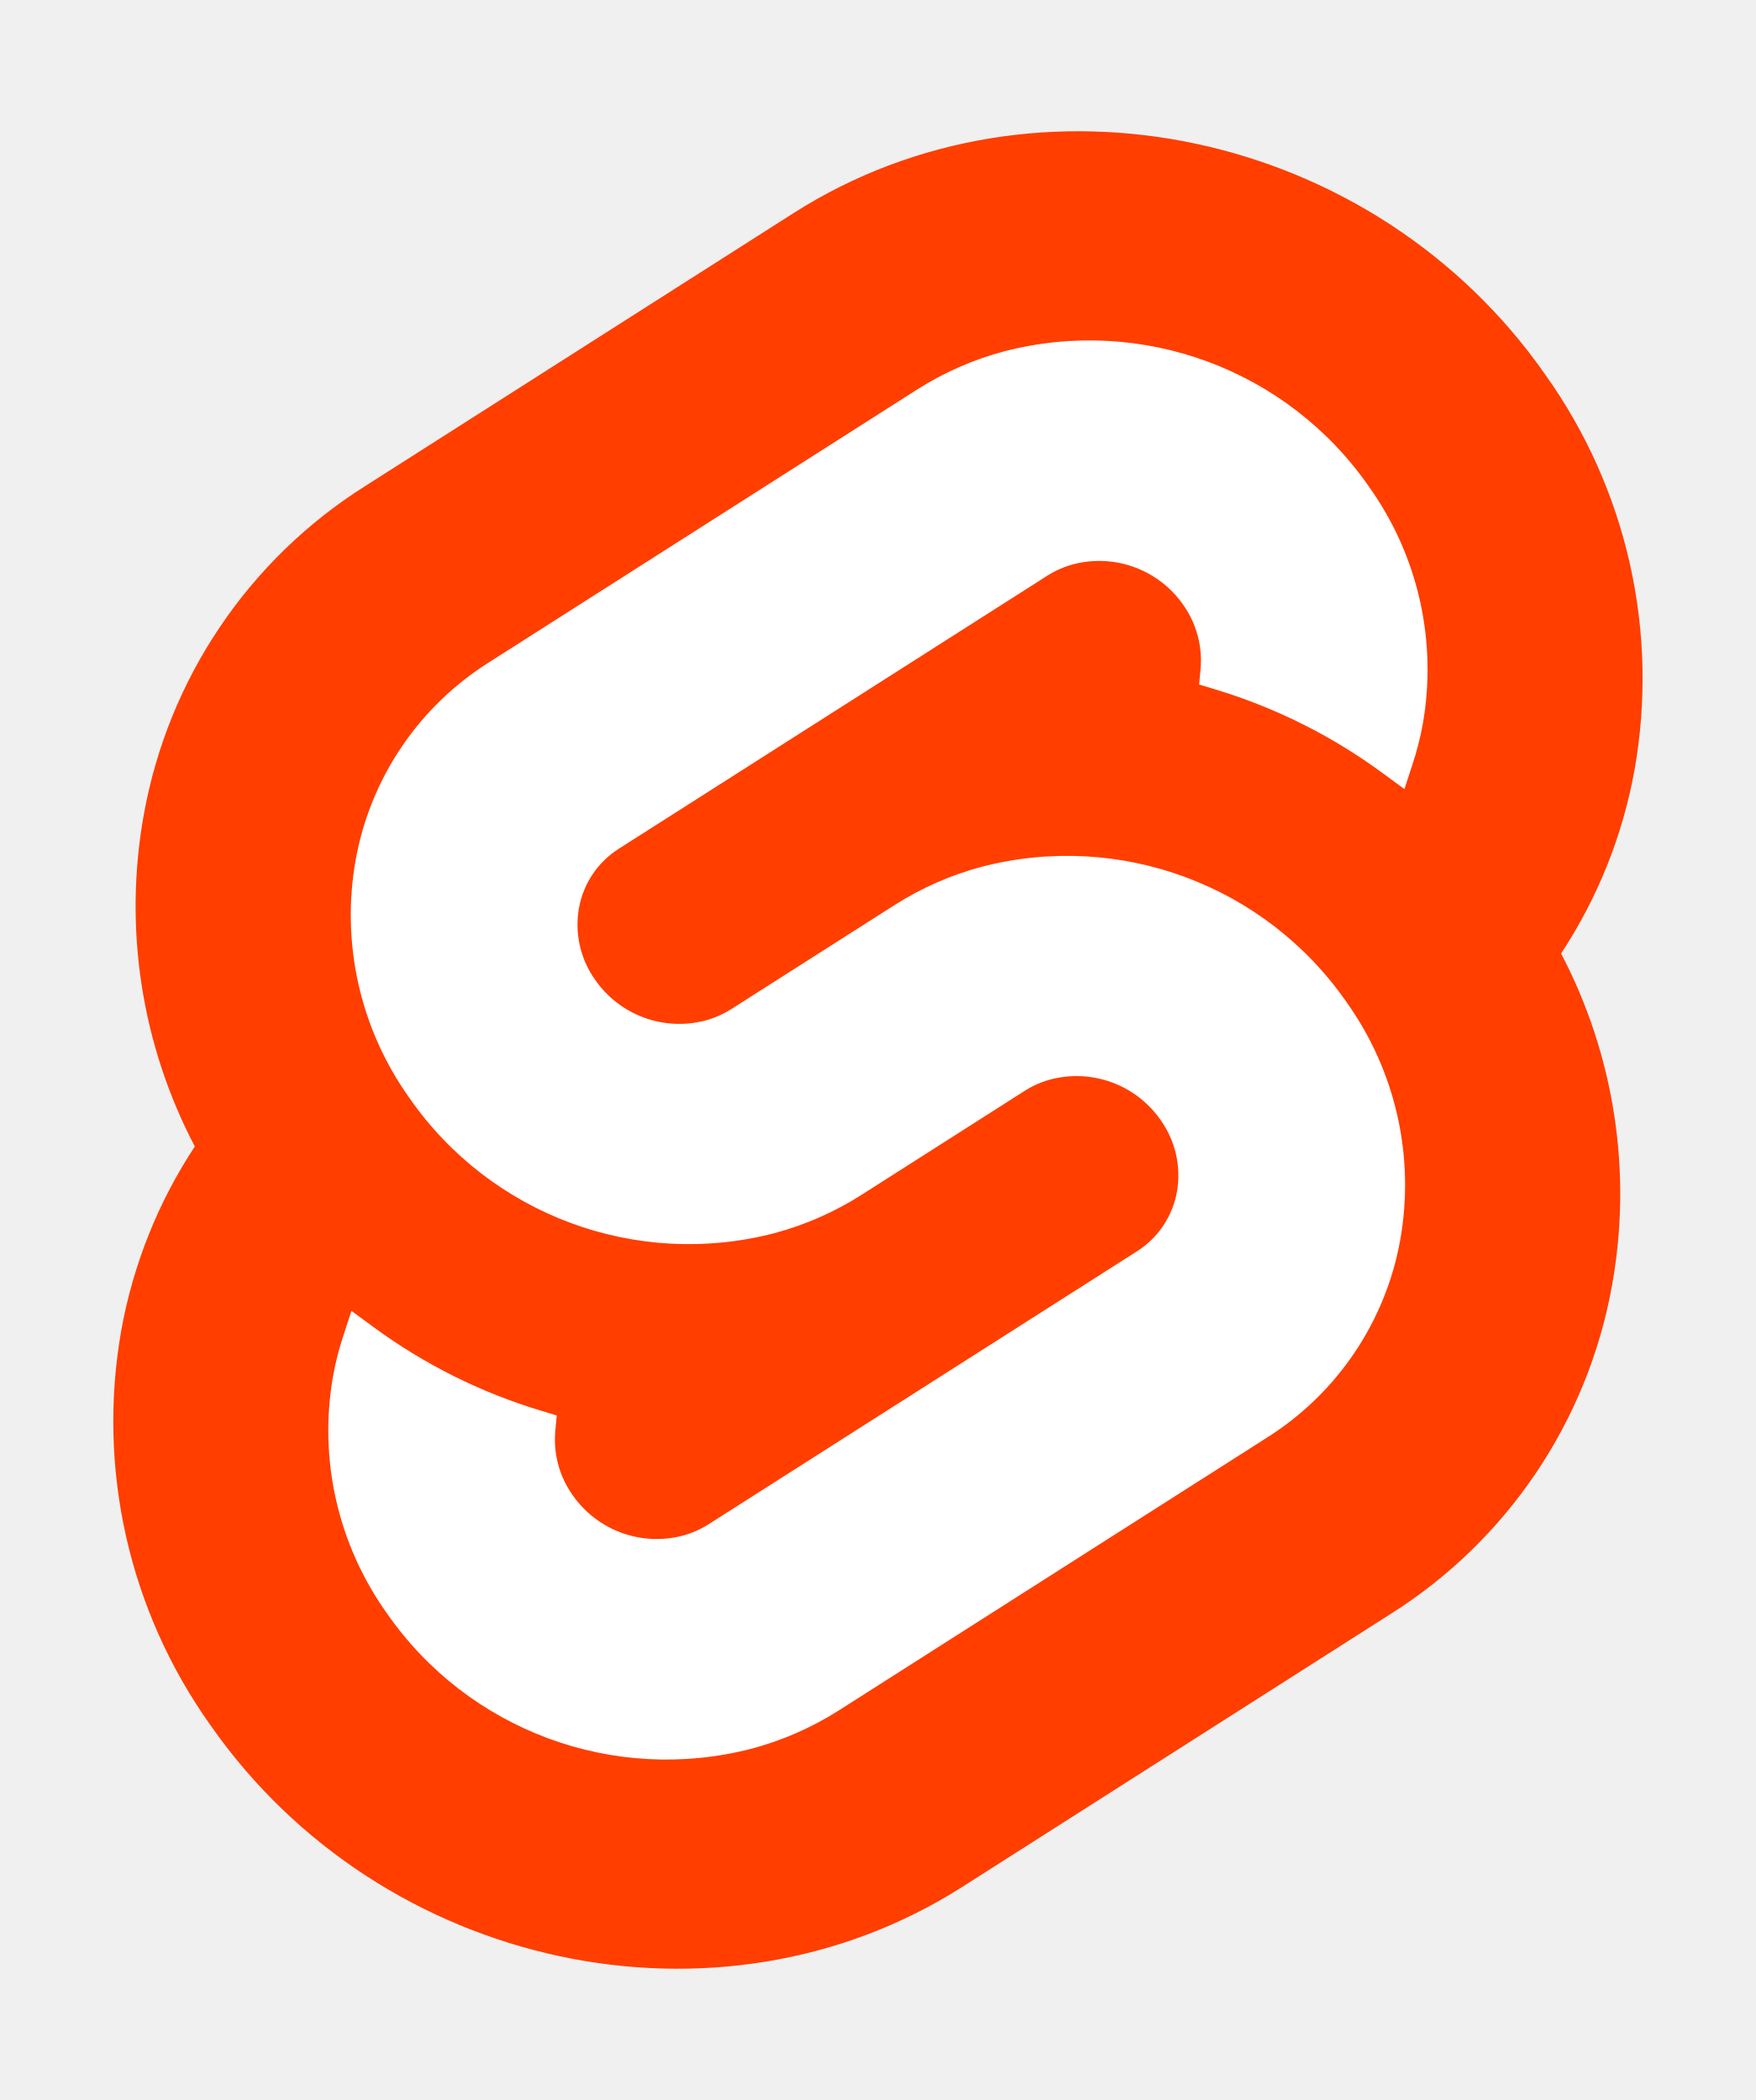
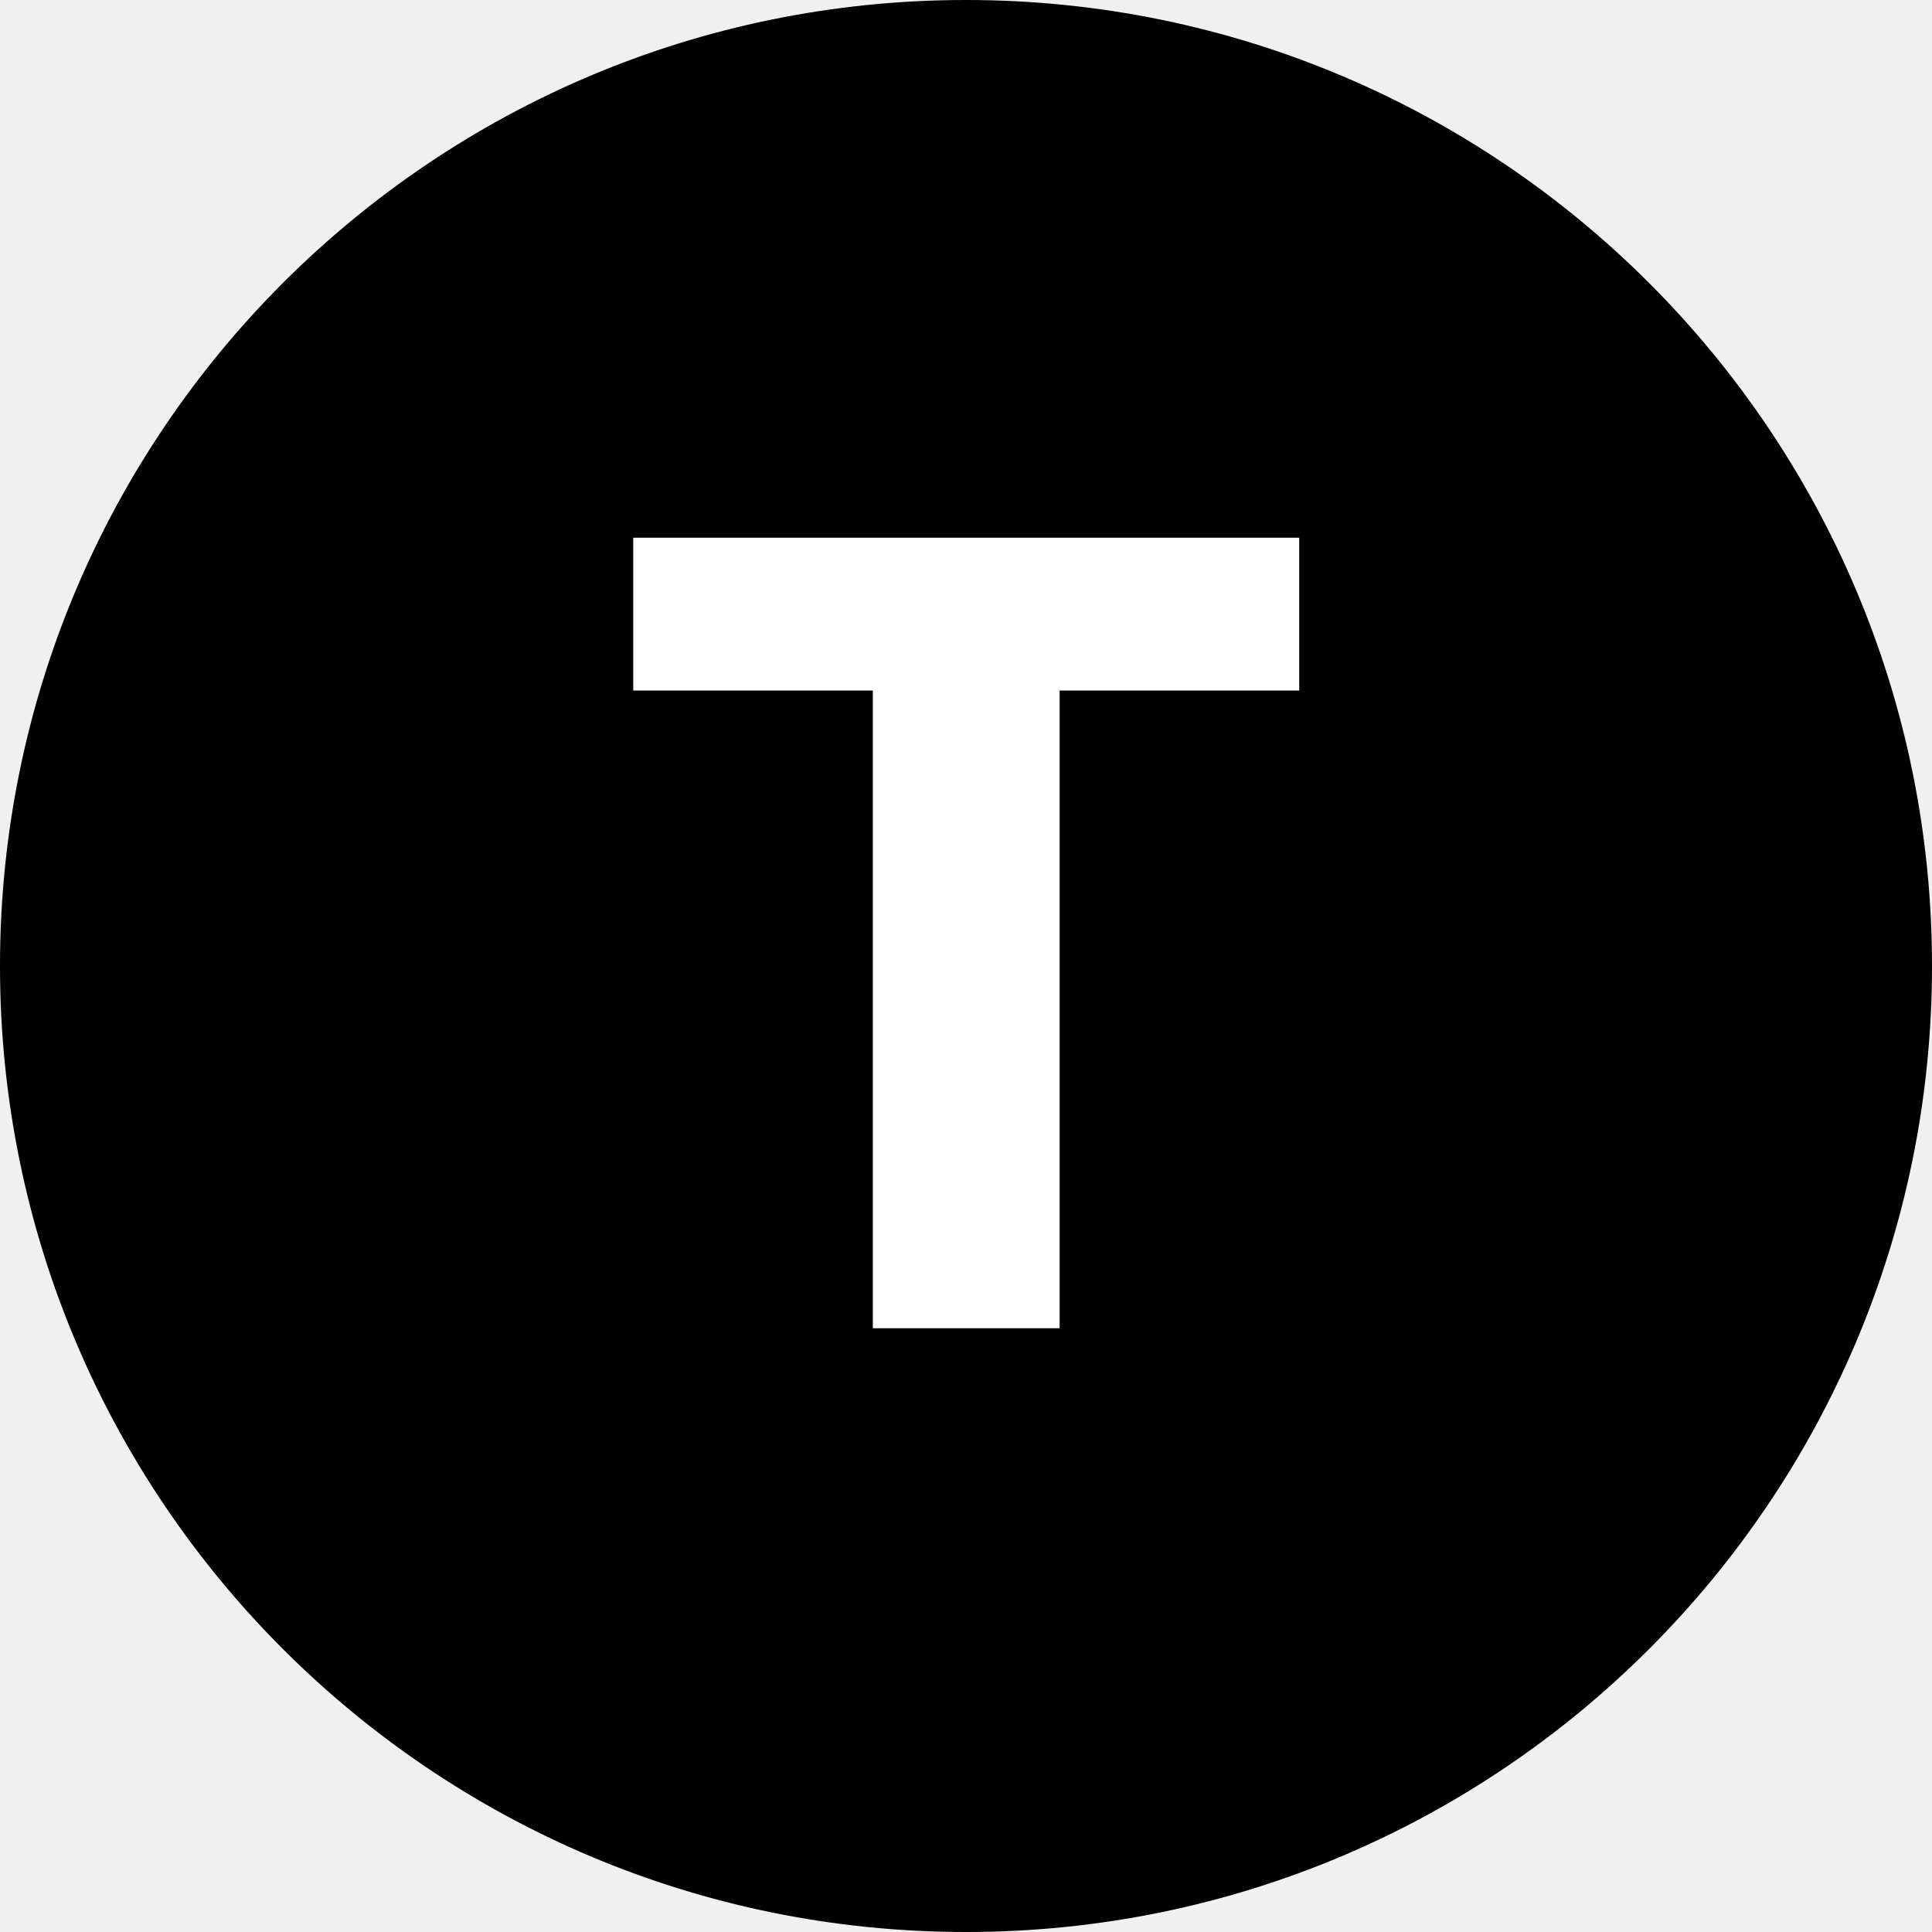
- <svg xmlns="http://www.w3.org/2000/svg" width="107" height="128" viewBox="0 0 107 128">
-   <path d="M94.157 22.819c-10.4-14.885-30.94-19.297-45.792-9.835L22.282 29.608A29.92 29.92 0 0 0 8.764 49.65a31.5 31.5 0 0 0 3.108 20.231 30 30 0 0 0-4.477 11.183 31.9 31.9 0 0 0 5.448 24.116c10.402 14.887 30.942 19.297 45.791 9.835l26.083-16.624A29.92 29.92 0 0 0 98.235 78.35a31.53 31.53 0 0 0-3.105-20.232 30 30 0 0 0 4.474-11.182 31.88 31.88 0 0 0-5.447-24.116" style="fill:#ff3e00" />
-   <path d="M45.817 106.582a20.72 20.72 0 0 1-22.237-8.243 19.17 19.17 0 0 1-3.277-14.503 18 18 0 0 1 .624-2.435l.49-1.498 1.337.981a33.6 33.6 0 0 0 10.203 5.098l.97.294-.09.968a5.85 5.85 0 0 0 1.052 3.878 6.24 6.24 0 0 0 6.695 2.485 5.8 5.8 0 0 0 1.603-.704L69.27 76.28a5.43 5.43 0 0 0 2.45-3.631 5.8 5.8 0 0 0-.987-4.371 6.24 6.24 0 0 0-6.698-2.487 5.7 5.7 0 0 0-1.6.704l-9.953 6.345a19 19 0 0 1-5.296 2.326 20.72 20.72 0 0 1-22.237-8.243 19.17 19.17 0 0 1-3.277-14.502 17.99 17.99 0 0 1 8.13-12.052l26.081-16.623a19 19 0 0 1 5.3-2.329 20.72 20.72 0 0 1 22.237 8.243 19.17 19.17 0 0 1 3.277 14.503 18 18 0 0 1-.624 2.435l-.49 1.498-1.337-.98a33.6 33.6 0 0 0-10.203-5.1l-.97-.294.09-.968a5.86 5.86 0 0 0-1.052-3.878 6.24 6.24 0 0 0-6.696-2.485 5.8 5.8 0 0 0-1.602.704L37.73 51.72a5.42 5.42 0 0 0-2.449 3.63 5.79 5.79 0 0 0 .986 4.372 6.24 6.24 0 0 0 6.698 2.486 5.8 5.8 0 0 0 1.602-.704l9.952-6.342a19 19 0 0 1 5.295-2.328 20.72 20.72 0 0 1 22.237 8.242 19.17 19.17 0 0 1 3.277 14.503 18 18 0 0 1-8.13 12.053l-26.081 16.622a19 19 0 0 1-5.3 2.328" style="fill:#fff" />
+ <svg xmlns="http://www.w3.org/2000/svg" viewBox="0 0 32 32">
+   <circle cx="16" cy="16" r="16" fill="#000" />
+   <text x="16" y="22" font-family="system-ui, -apple-system, sans-serif" font-size="18" font-weight="800" fill="#fff" text-anchor="middle">T</text>
</svg>
